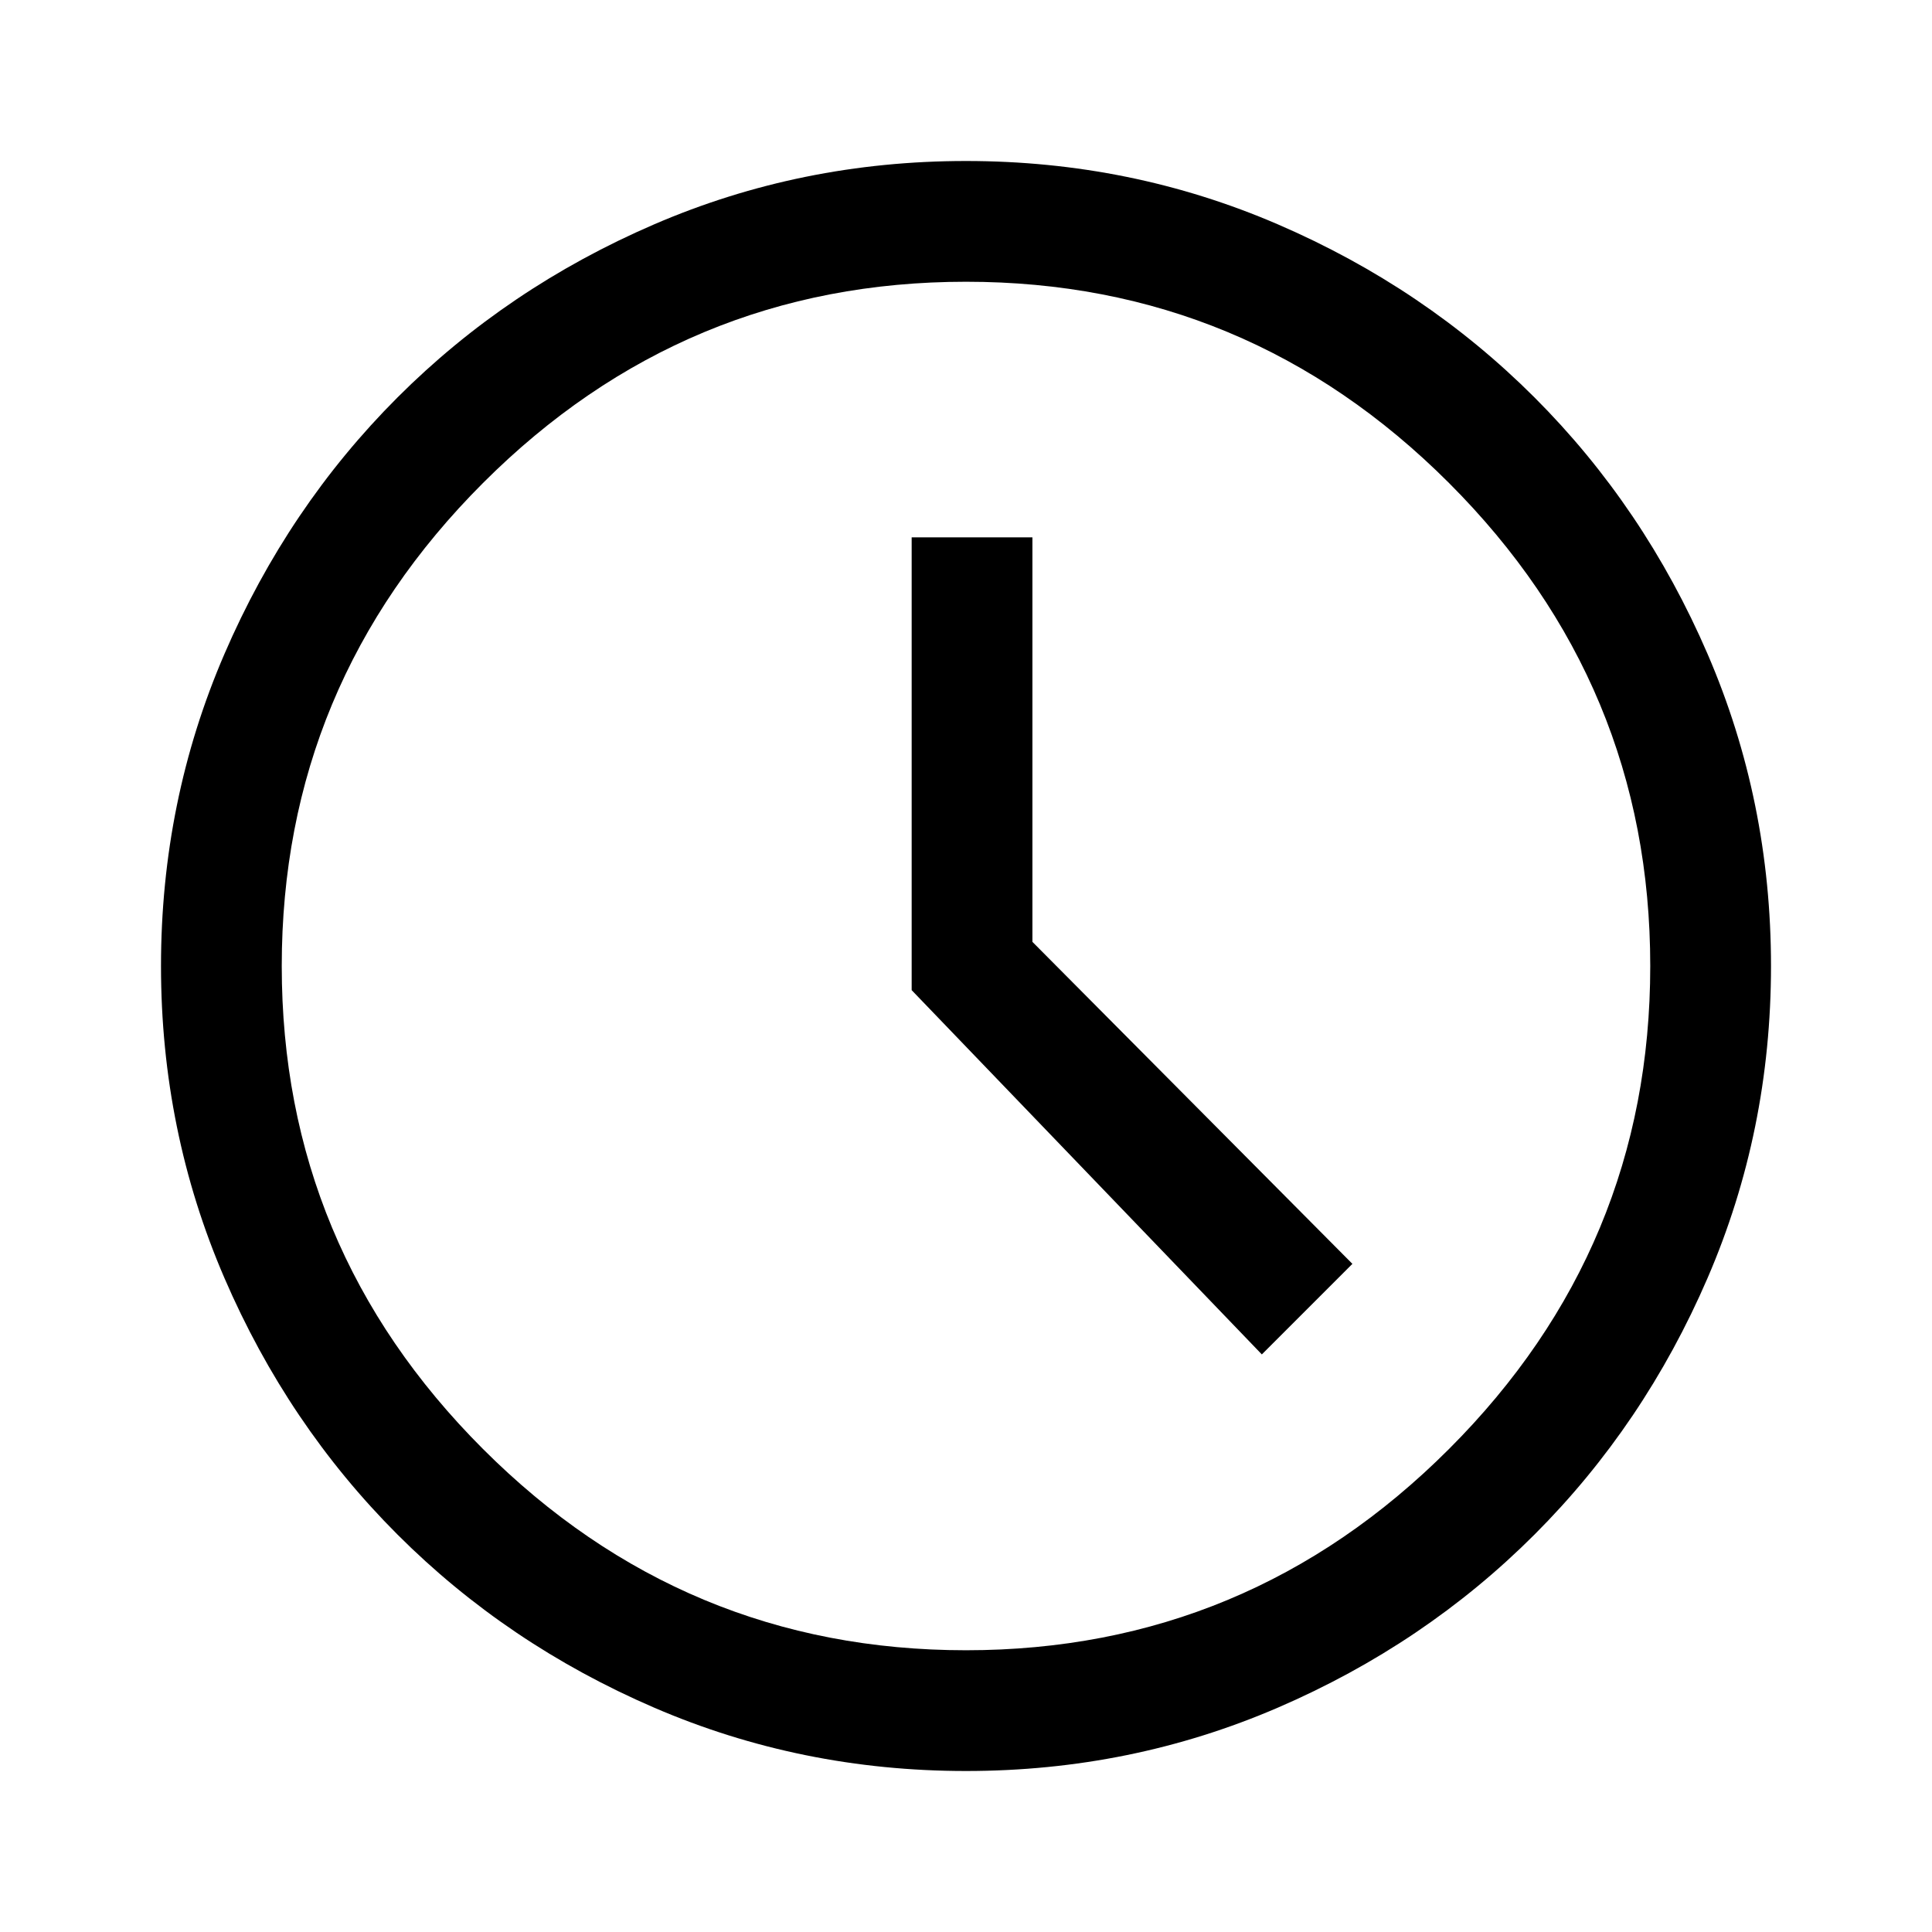
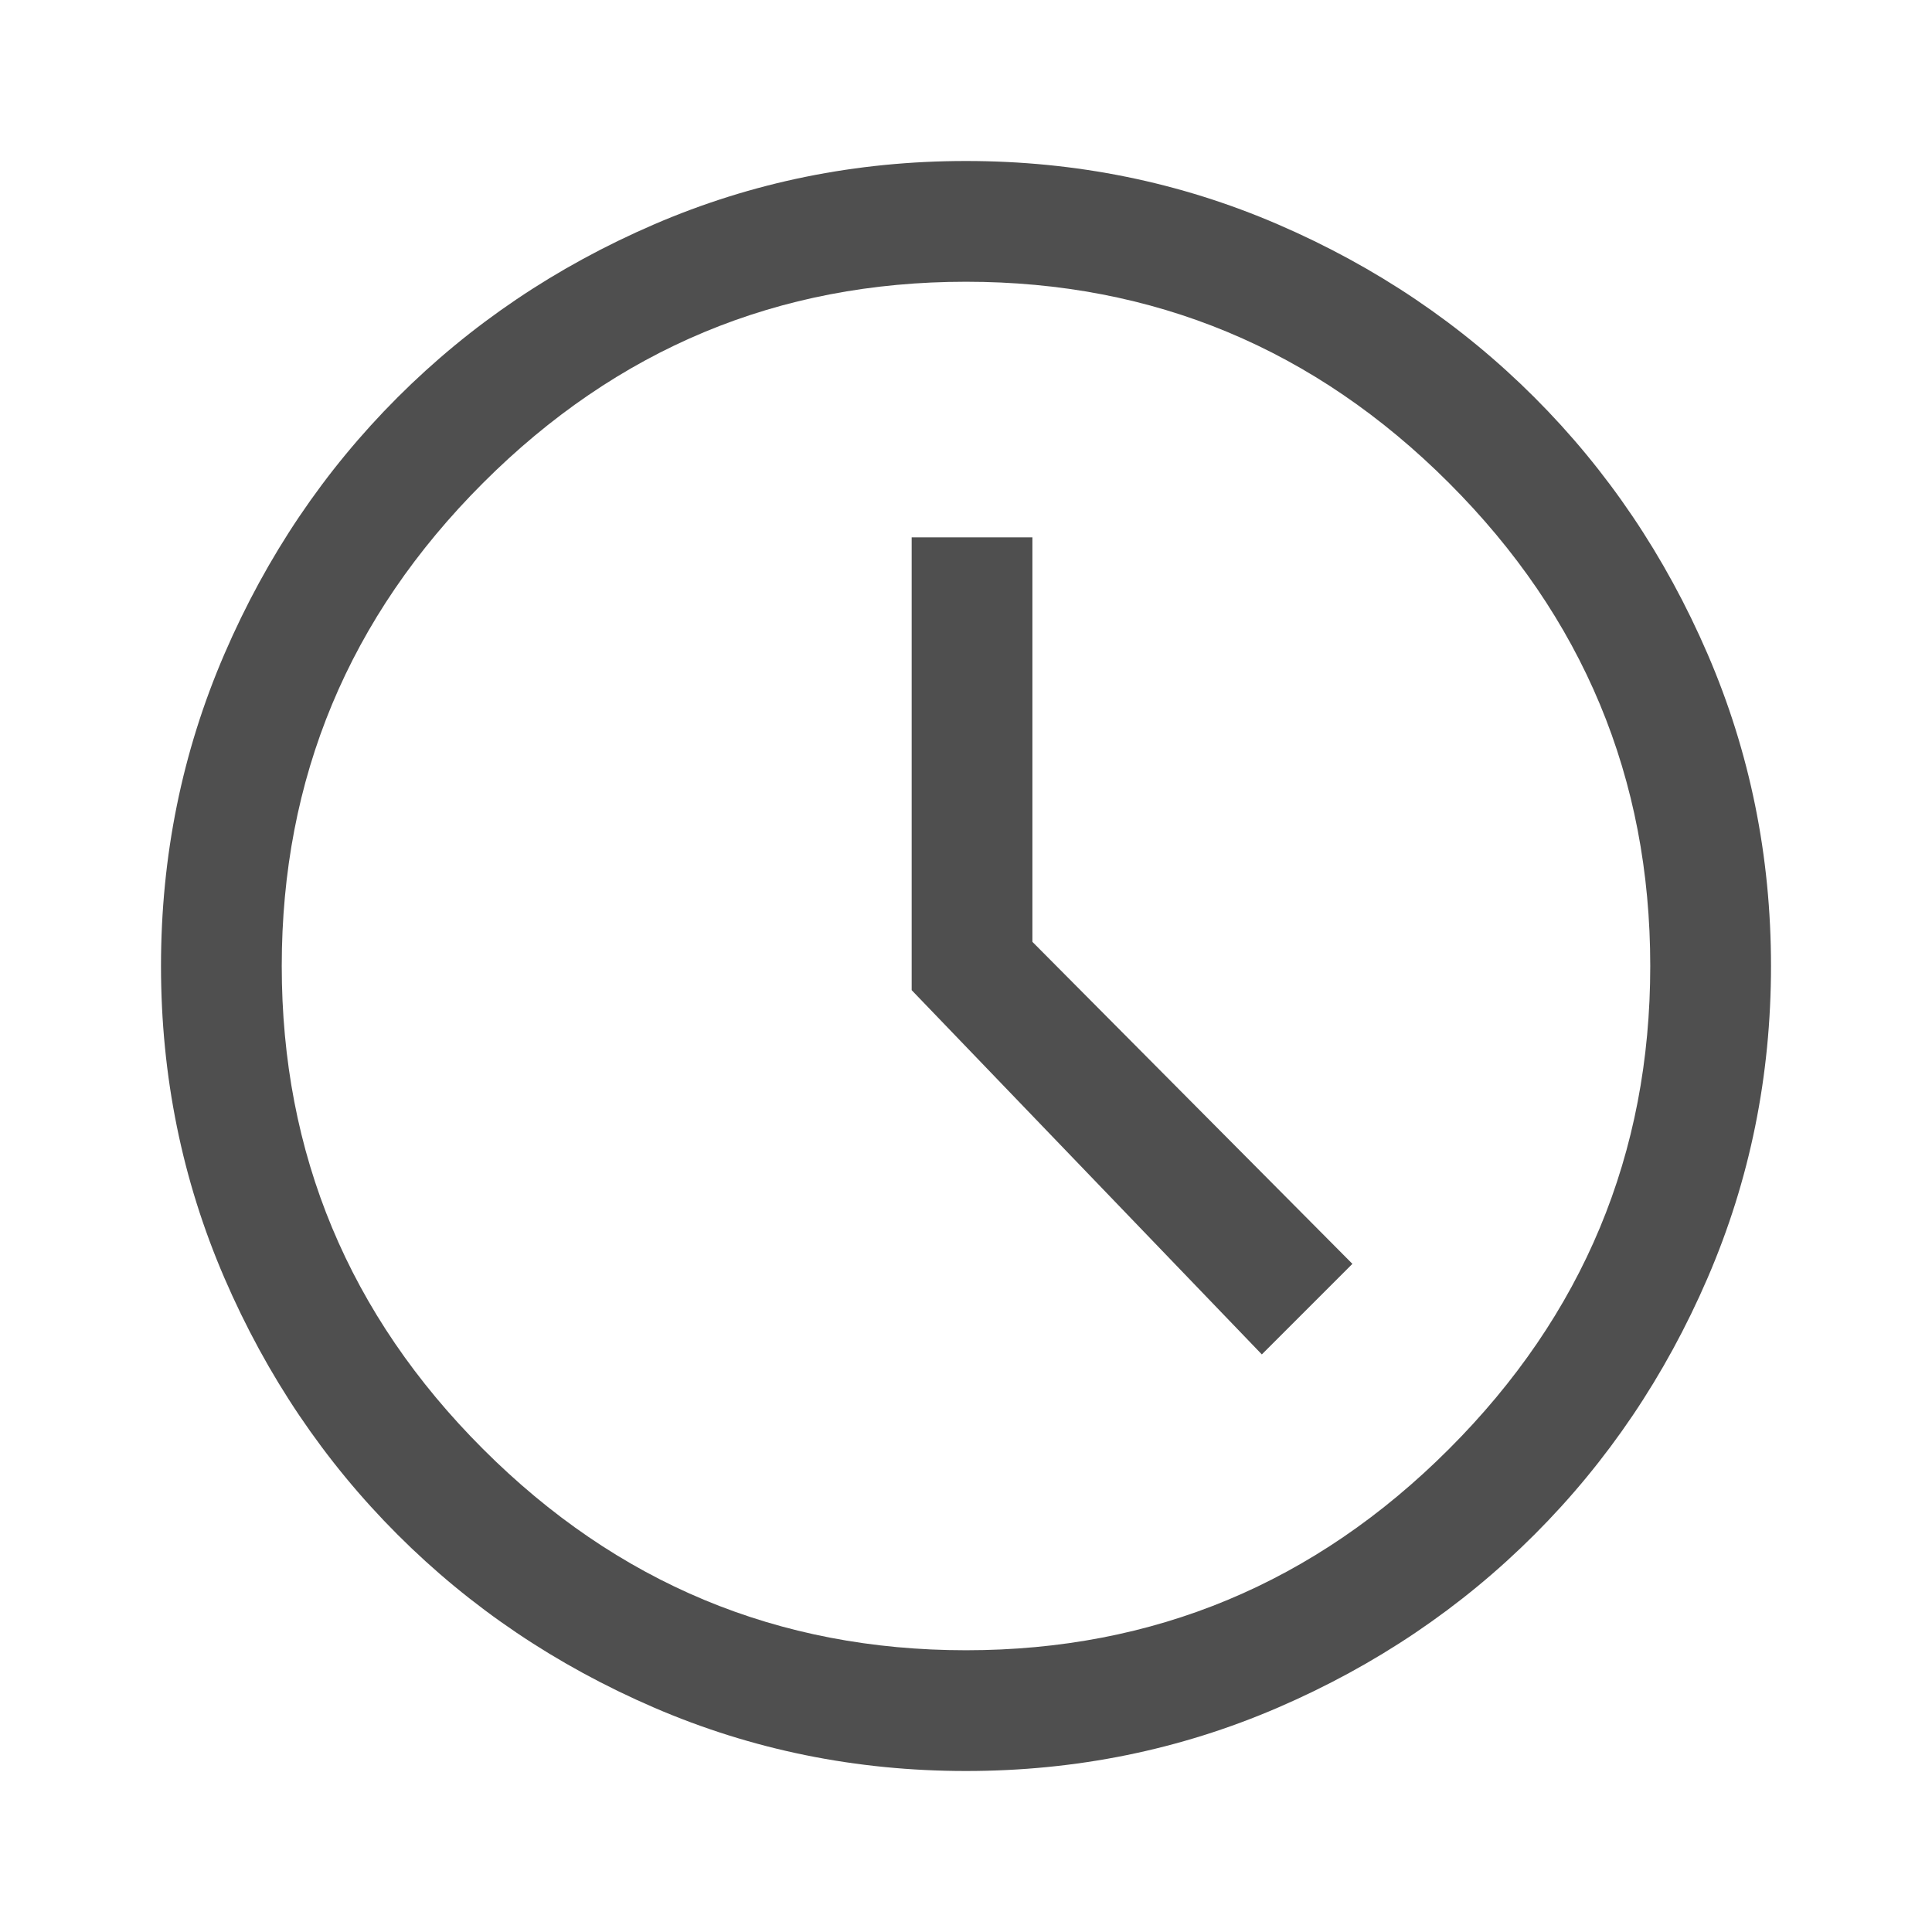
<svg xmlns="http://www.w3.org/2000/svg" height="48" viewBox="0 -960 960 960" width="48">
-   <path d="m627-287 45-45-159-160v-201h-60v225l174 181ZM480-80q-82 0-155-31.5t-127.5-86Q143-252 111.5-325T80-480q0-82 31.5-155t86-127.5Q252-817 325-848.5T480-880q82 0 155 31.5t127.5 86Q817-708 848.5-635T880-480q0 82-31.5 155t-86 127.5Q708-143 635-111.5T480-80Zm0-400Zm0 340q140 0 240-100t100-240q0-140-100-240T480-820q-140 0-240 100T140-480q0 140 100 240t240 100Z" />
+   <path d="m627-287 45-45-159-160v-201h-60v225l174 181ZM480-80q-82 0-155-31.5t-127.5-86Q143-252 111.5-325T80-480q0-82 31.5-155t86-127.5Q252-817 325-848.5T480-880q82 0 155 31.5t127.5 86Q817-708 848.5-635T880-480q0 82-31.5 155t-86 127.5Q708-143 635-111.5T480-80Zm0-400Zm0 340q140 0 240-100t100-240q0-140-100-240T480-820q-140 0-240 100T140-480q0 140 100 240t240 100Z" fill="#4f4f4f" />
</svg>
